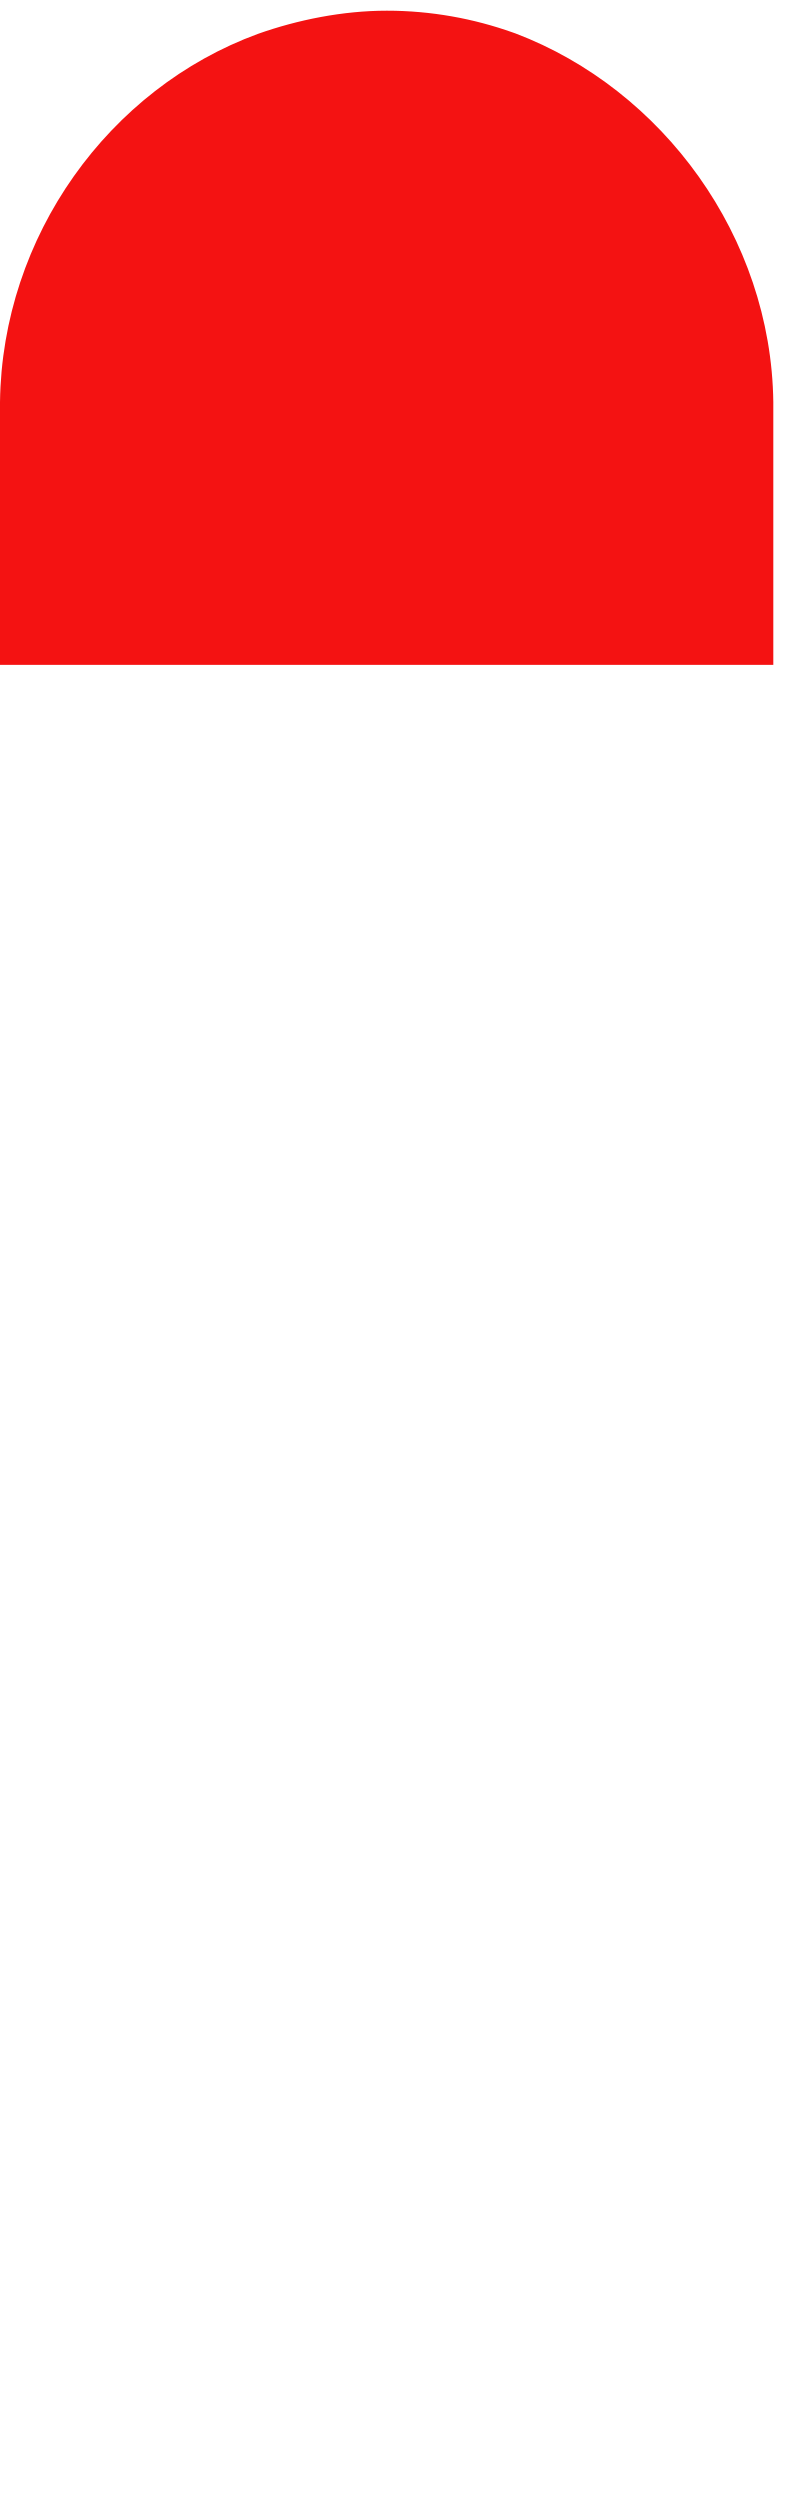
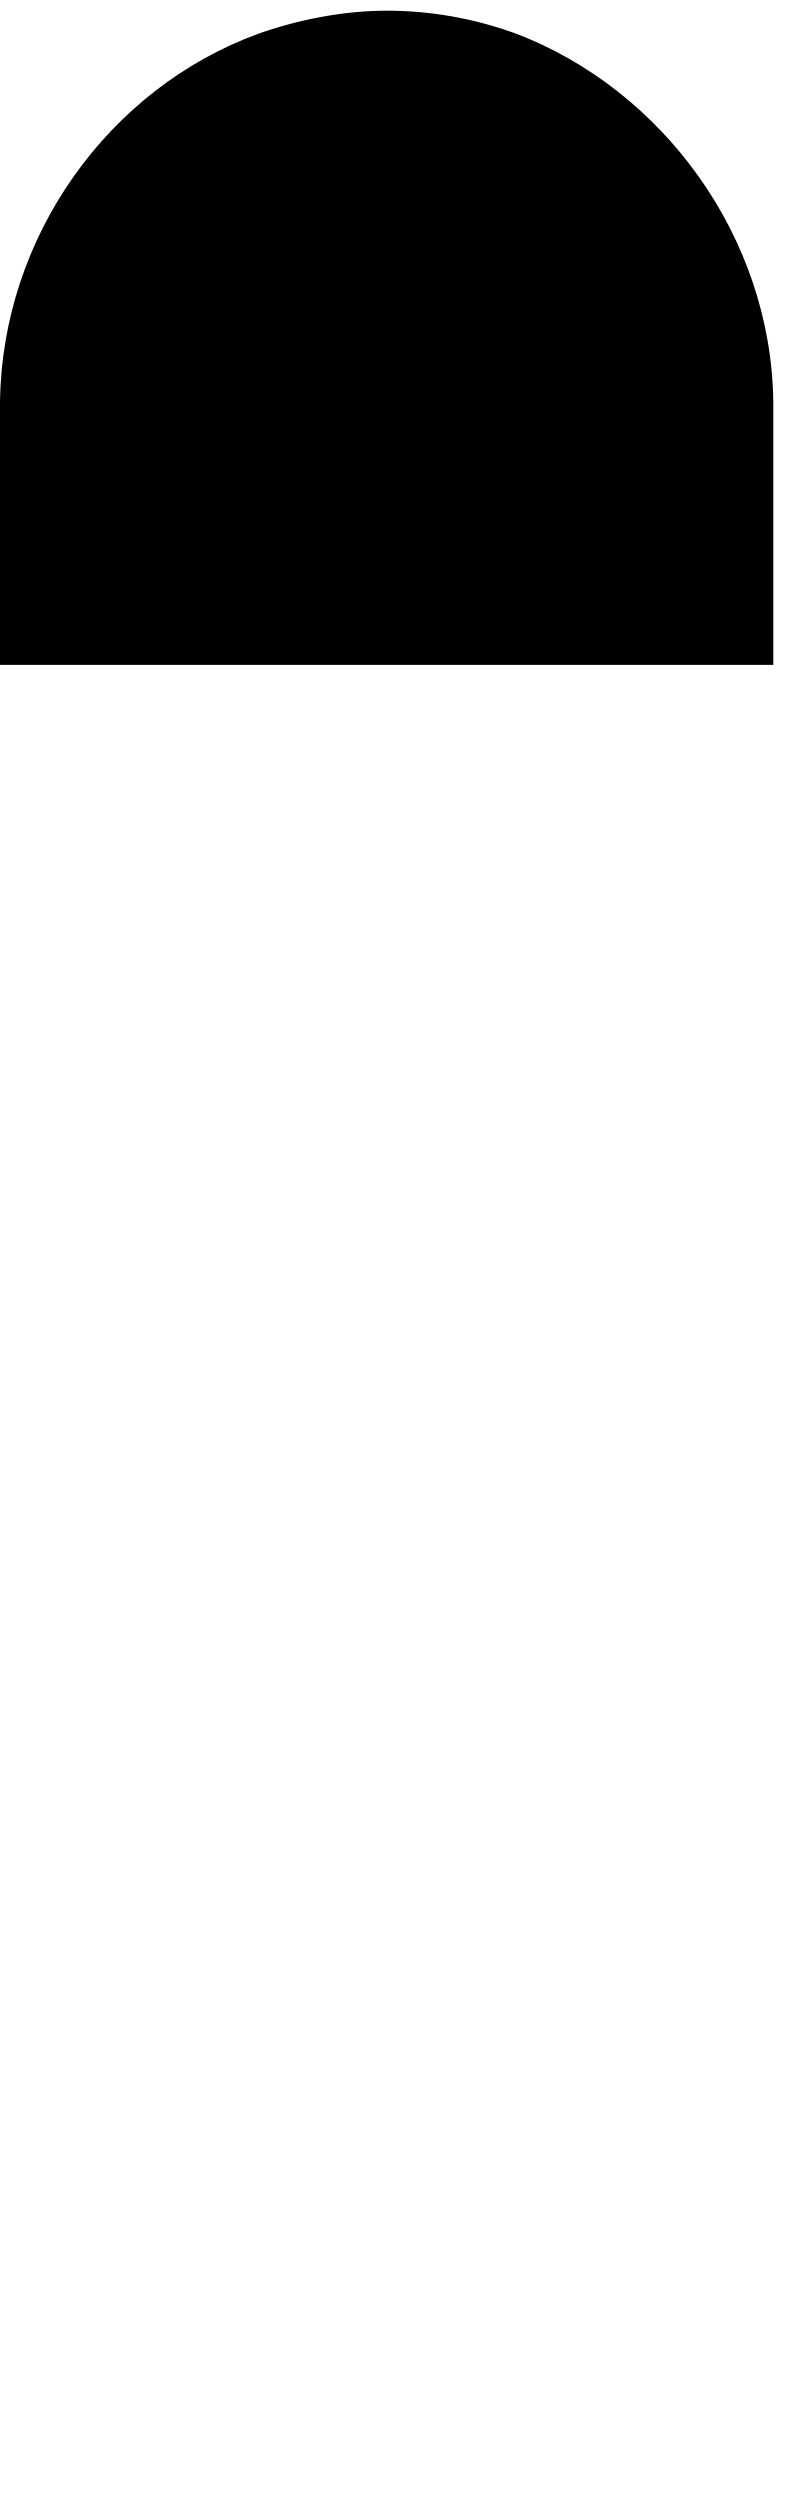
<svg xmlns="http://www.w3.org/2000/svg" width="100%" zoomAndPan="magnify" viewBox="0 0 59.25 188.25" height="100%" preserveAspectRatio="xMidYMid meet" version="1.0">
  <defs>
    <clipPath id="c1b715205f">
      <path d="M 0 0.805 L 58.301 0.805 L 58.301 50.062 L 0 50.062 Z M 0 0.805 " clip-rule="nonzero" />
    </clipPath>
    <clipPath id="b1b5575cf1">
      <path d="M 19.422 2.551 C 22.398 1.496 25.801 0.805 29.133 0.805 C 32.465 0.805 35.668 1.398 38.621 2.449 C 38.684 2.484 38.75 2.484 38.812 2.516 C 49.902 6.727 58.074 17.84 58.23 30.273 L 58.23 50.062 L 0 50.062 L 0 30.289 C 0.156 17.773 8.203 6.66 19.422 2.551 Z M 19.422 2.551 " clip-rule="nonzero" />
    </clipPath>
    <clipPath id="1ba7048870">
      <path d="M 0 136.996 L 58.23 136.996 L 58.23 186.242 L 0 186.242 Z M 0 136.996 " clip-rule="nonzero" />
    </clipPath>
    <clipPath id="77eac3e699">
      <path d="M 38.809 184.5 C 35.836 185.555 32.43 186.242 29.102 186.242 C 25.77 186.242 22.562 185.652 19.609 184.602 C 19.547 184.566 19.484 184.566 19.422 184.535 C 8.328 180.324 0.156 169.211 0 156.777 L 0 136.996 L 58.23 136.996 L 58.23 156.762 C 58.074 169.277 50.031 180.391 38.809 184.5 Z M 38.809 184.5 " clip-rule="nonzero" />
    </clipPath>
    <clipPath id="6ea3371d6c">
      <path d="M 0 50.062 L 58.23 50.062 L 58.23 93.707 L 0 93.707 Z M 0 50.062 " clip-rule="nonzero" />
    </clipPath>
    <clipPath id="2e902eb236">
      <path d="M 0 93.363 L 58.23 93.363 L 58.23 137.004 L 0 137.004 Z M 0 93.363 " clip-rule="nonzero" />
    </clipPath>
  </defs>
  <g clip-path="url(#c1b715205f)">
    <g clip-path="url(#b1b5575cf1)">
-       <path fill="#f41212" d="M 0 0.805 L 58.301 0.805 L 58.301 50.062 L 0 50.062 Z M 0 0.805 " fill-opacity="1" fill-rule="nonzero" />
+       <path fill="" d="M 0 0.805 L 58.301 0.805 L 58.301 50.062 L 0 50.062 Z M 0 0.805 " fill-opacity="1" fill-rule="nonzero" />
    </g>
  </g>
</svg>
